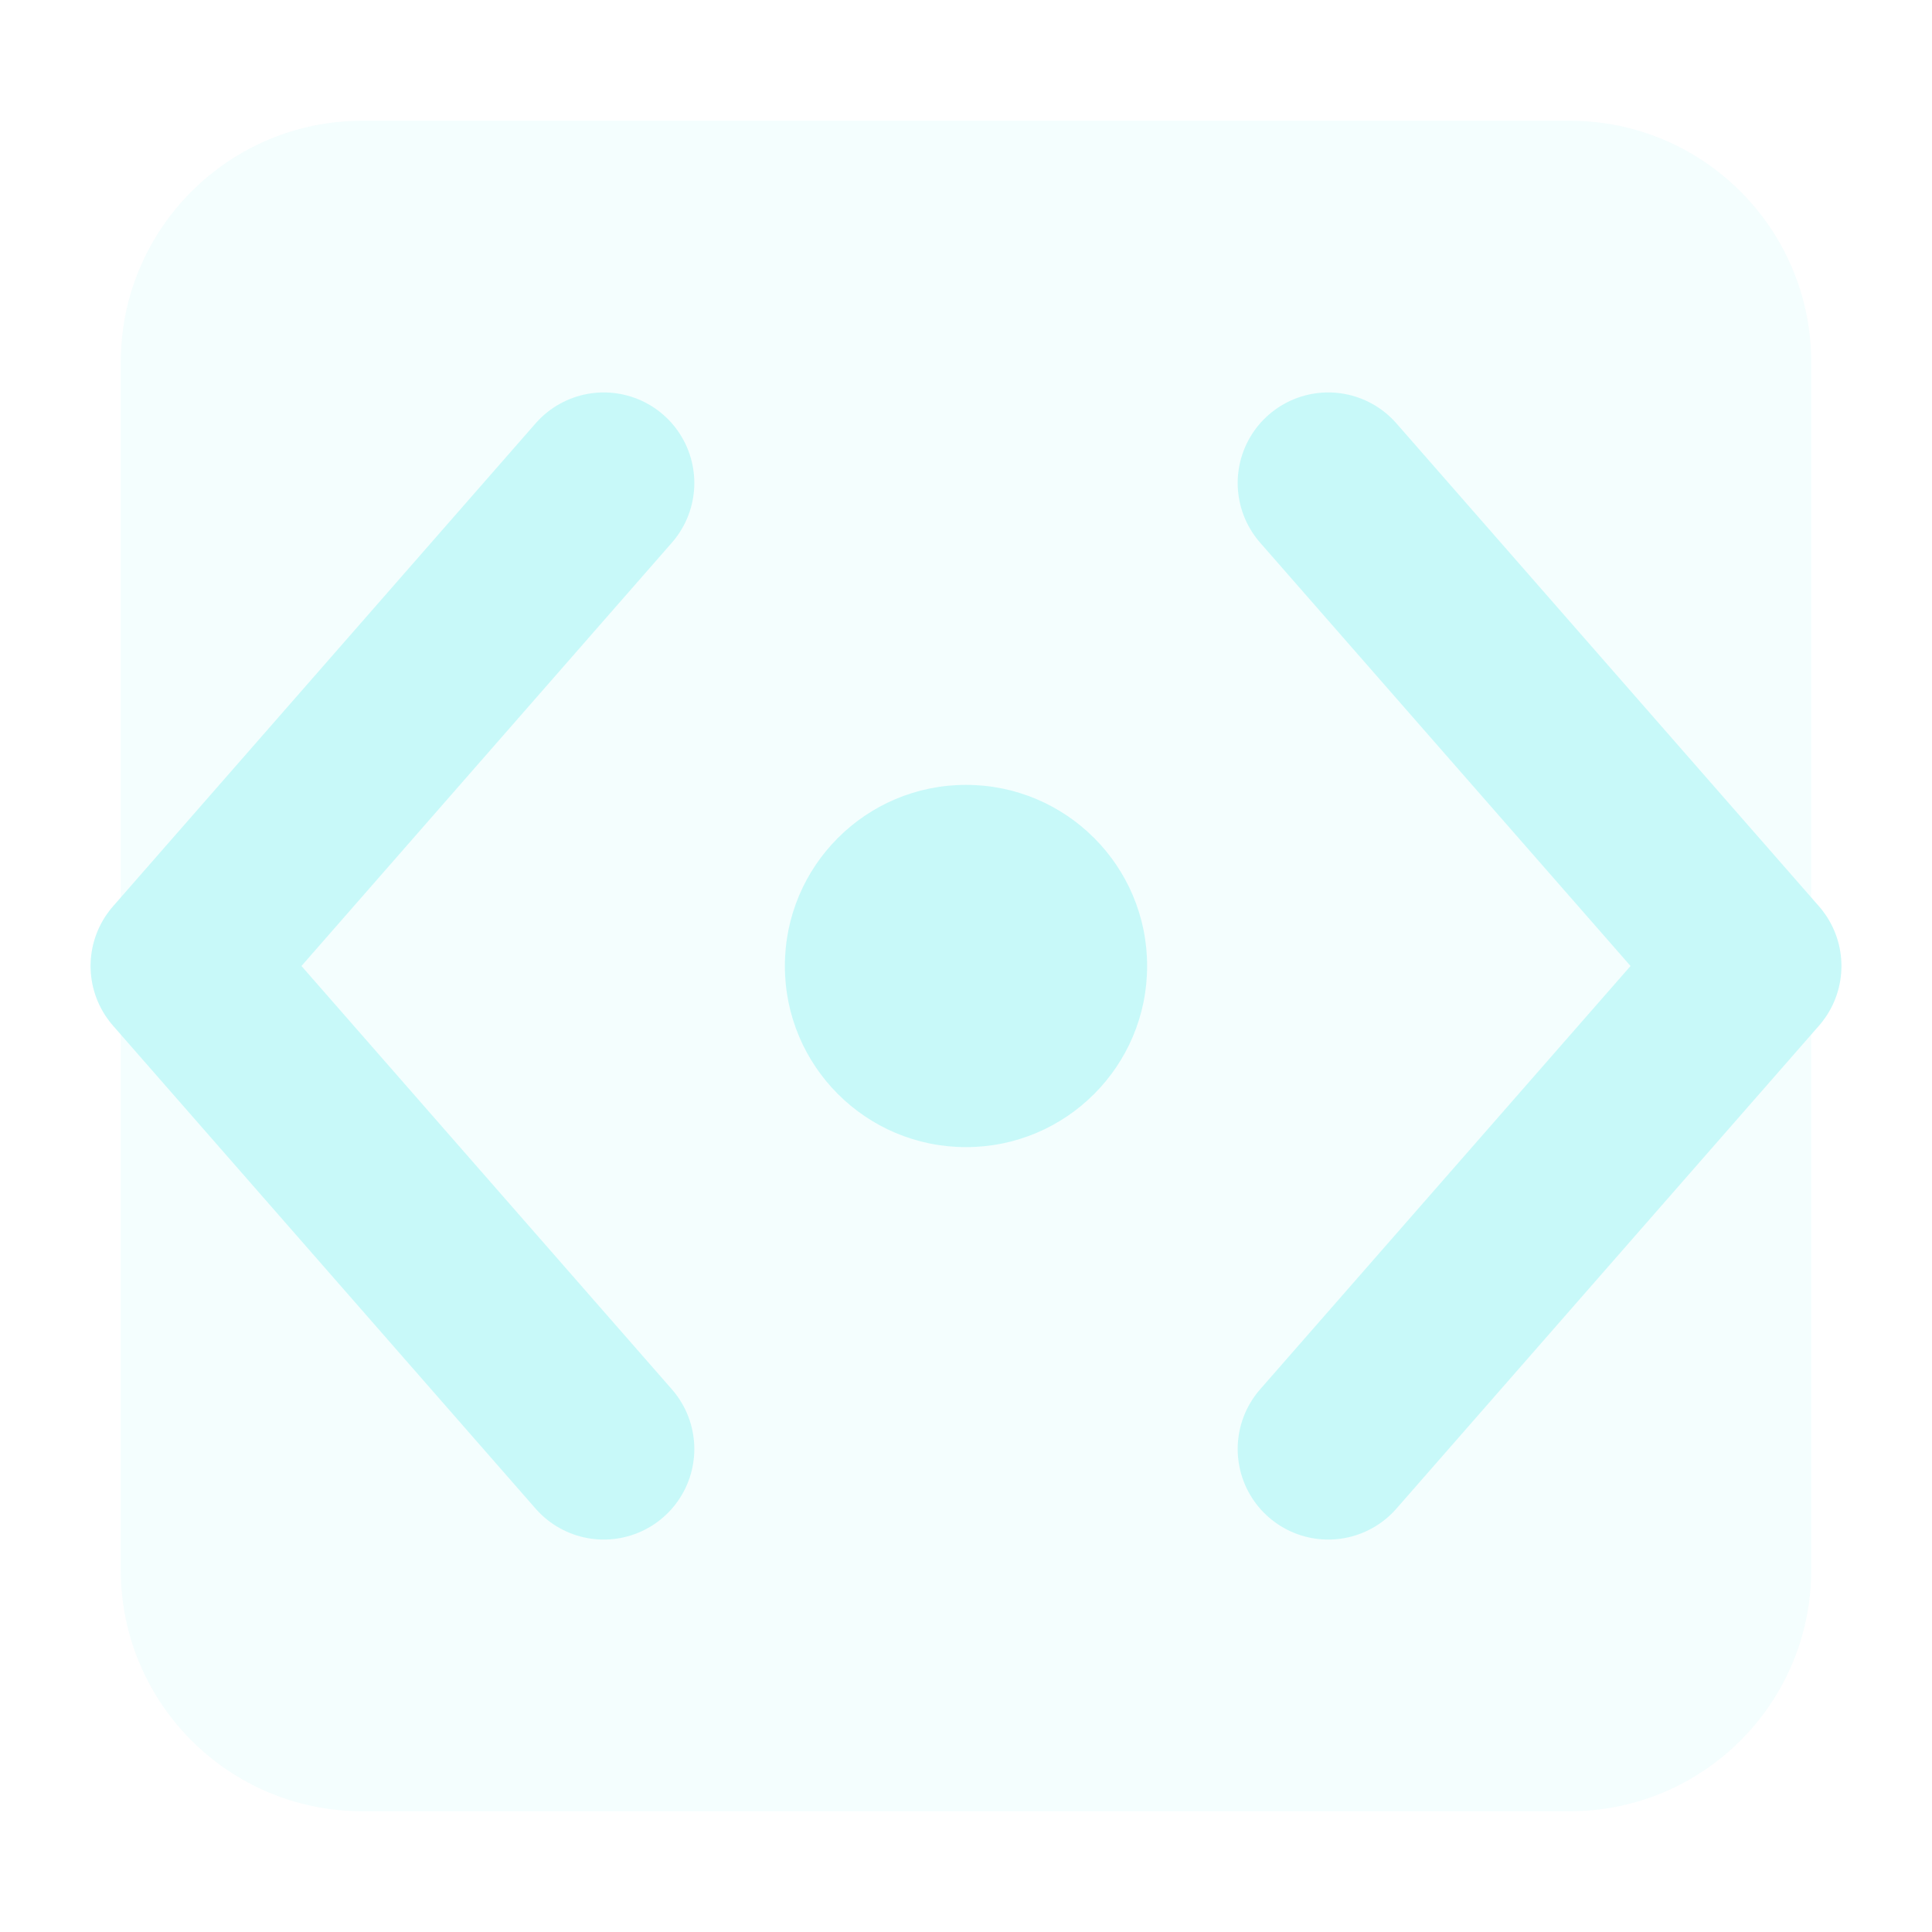
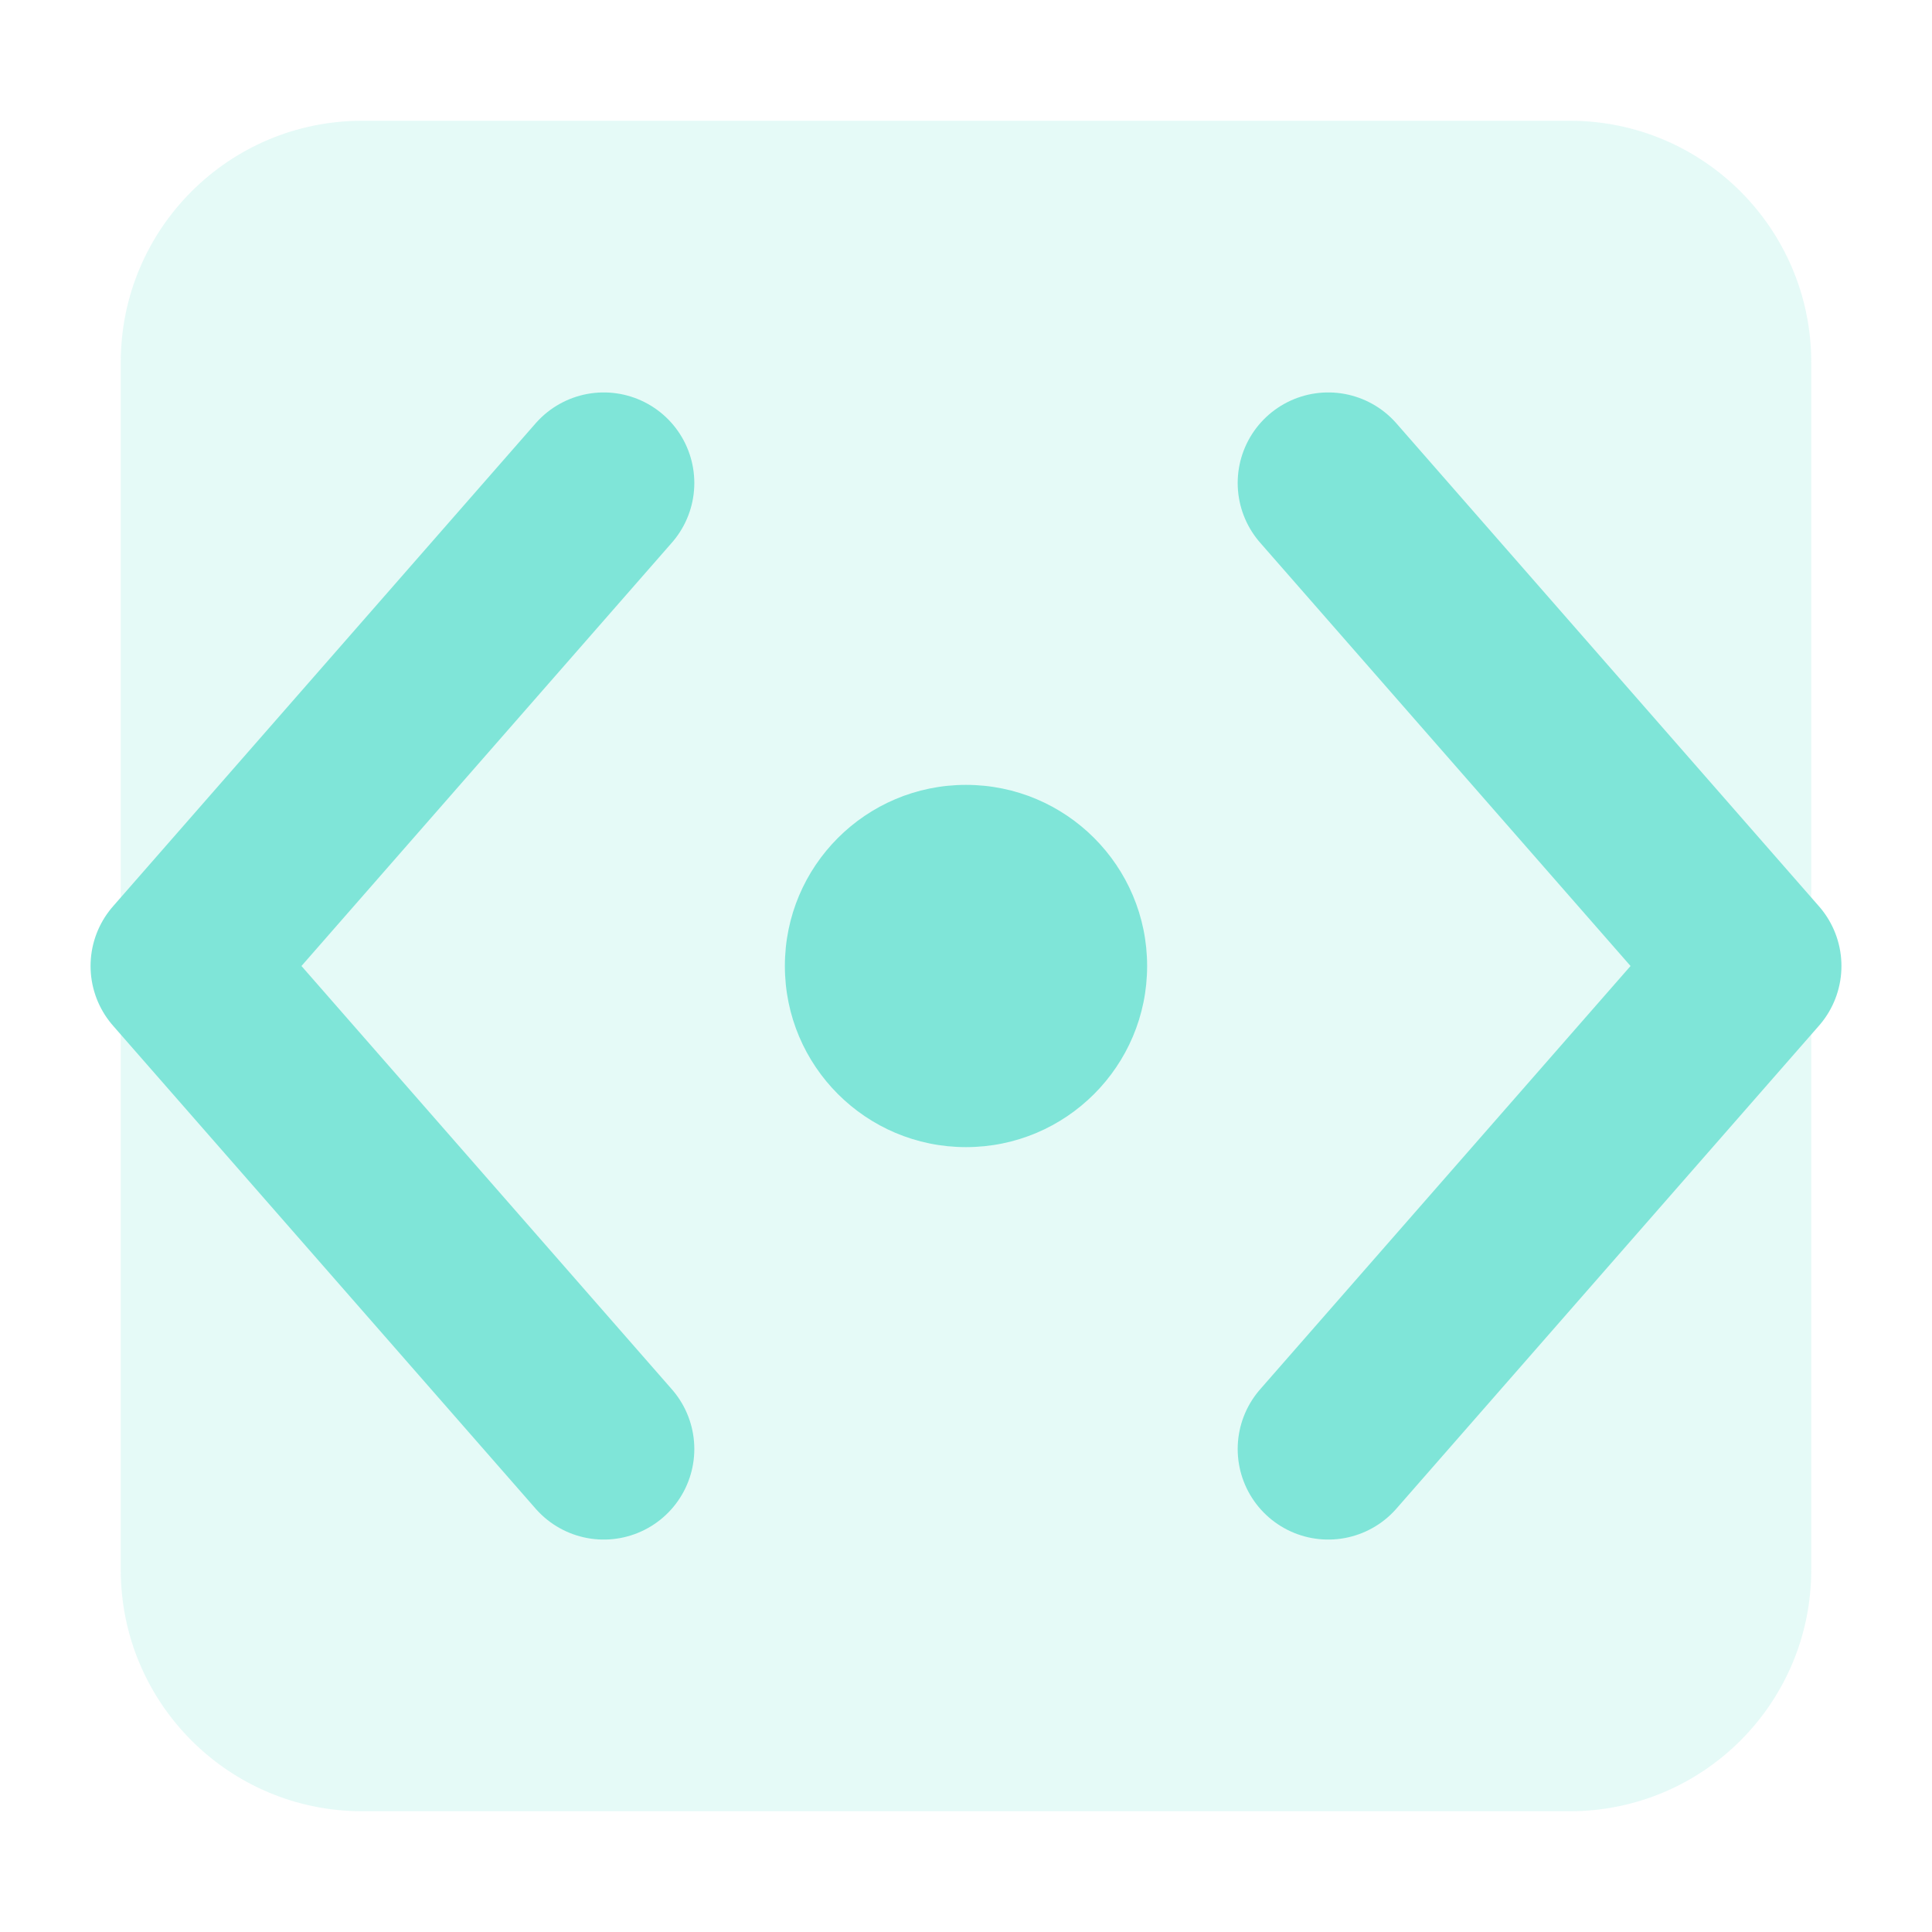
<svg xmlns="http://www.w3.org/2000/svg" viewBox="0 0 16 16">
-   <rect x="1" y="1" width="14" height="14" rx="2" fill="#C8F9F9" opacity=".2" />
-   <path d="M5 4L1.5 8 5 12" fill="none" stroke="#C8F9F9" stroke-width="1.5" stroke-linecap="round" stroke-linejoin="round" />
-   <path d="M11 4l3.5 4L11 12" fill="none" stroke="#C8F9F9" stroke-width="1.5" stroke-linecap="round" stroke-linejoin="round" />
-   <circle cx="8" cy="8" r="1.5" fill="#C8F9F9" />
+   <rect x="1" y="1" width="14" height="14" rx="2" fill="#7FE5D8" opacity=".2" />
+   <path d="M5 4L1.5 8 5 12" fill="none" stroke="#7FE5D8" stroke-width="1.5" stroke-linecap="round" stroke-linejoin="round" />
+   <path d="M11 4l3.5 4L11 12" fill="none" stroke="#7FE5D8" stroke-width="1.5" stroke-linecap="round" stroke-linejoin="round" />
+   <circle cx="8" cy="8" r="1.5" fill="#7FE5D8" />
</svg>
